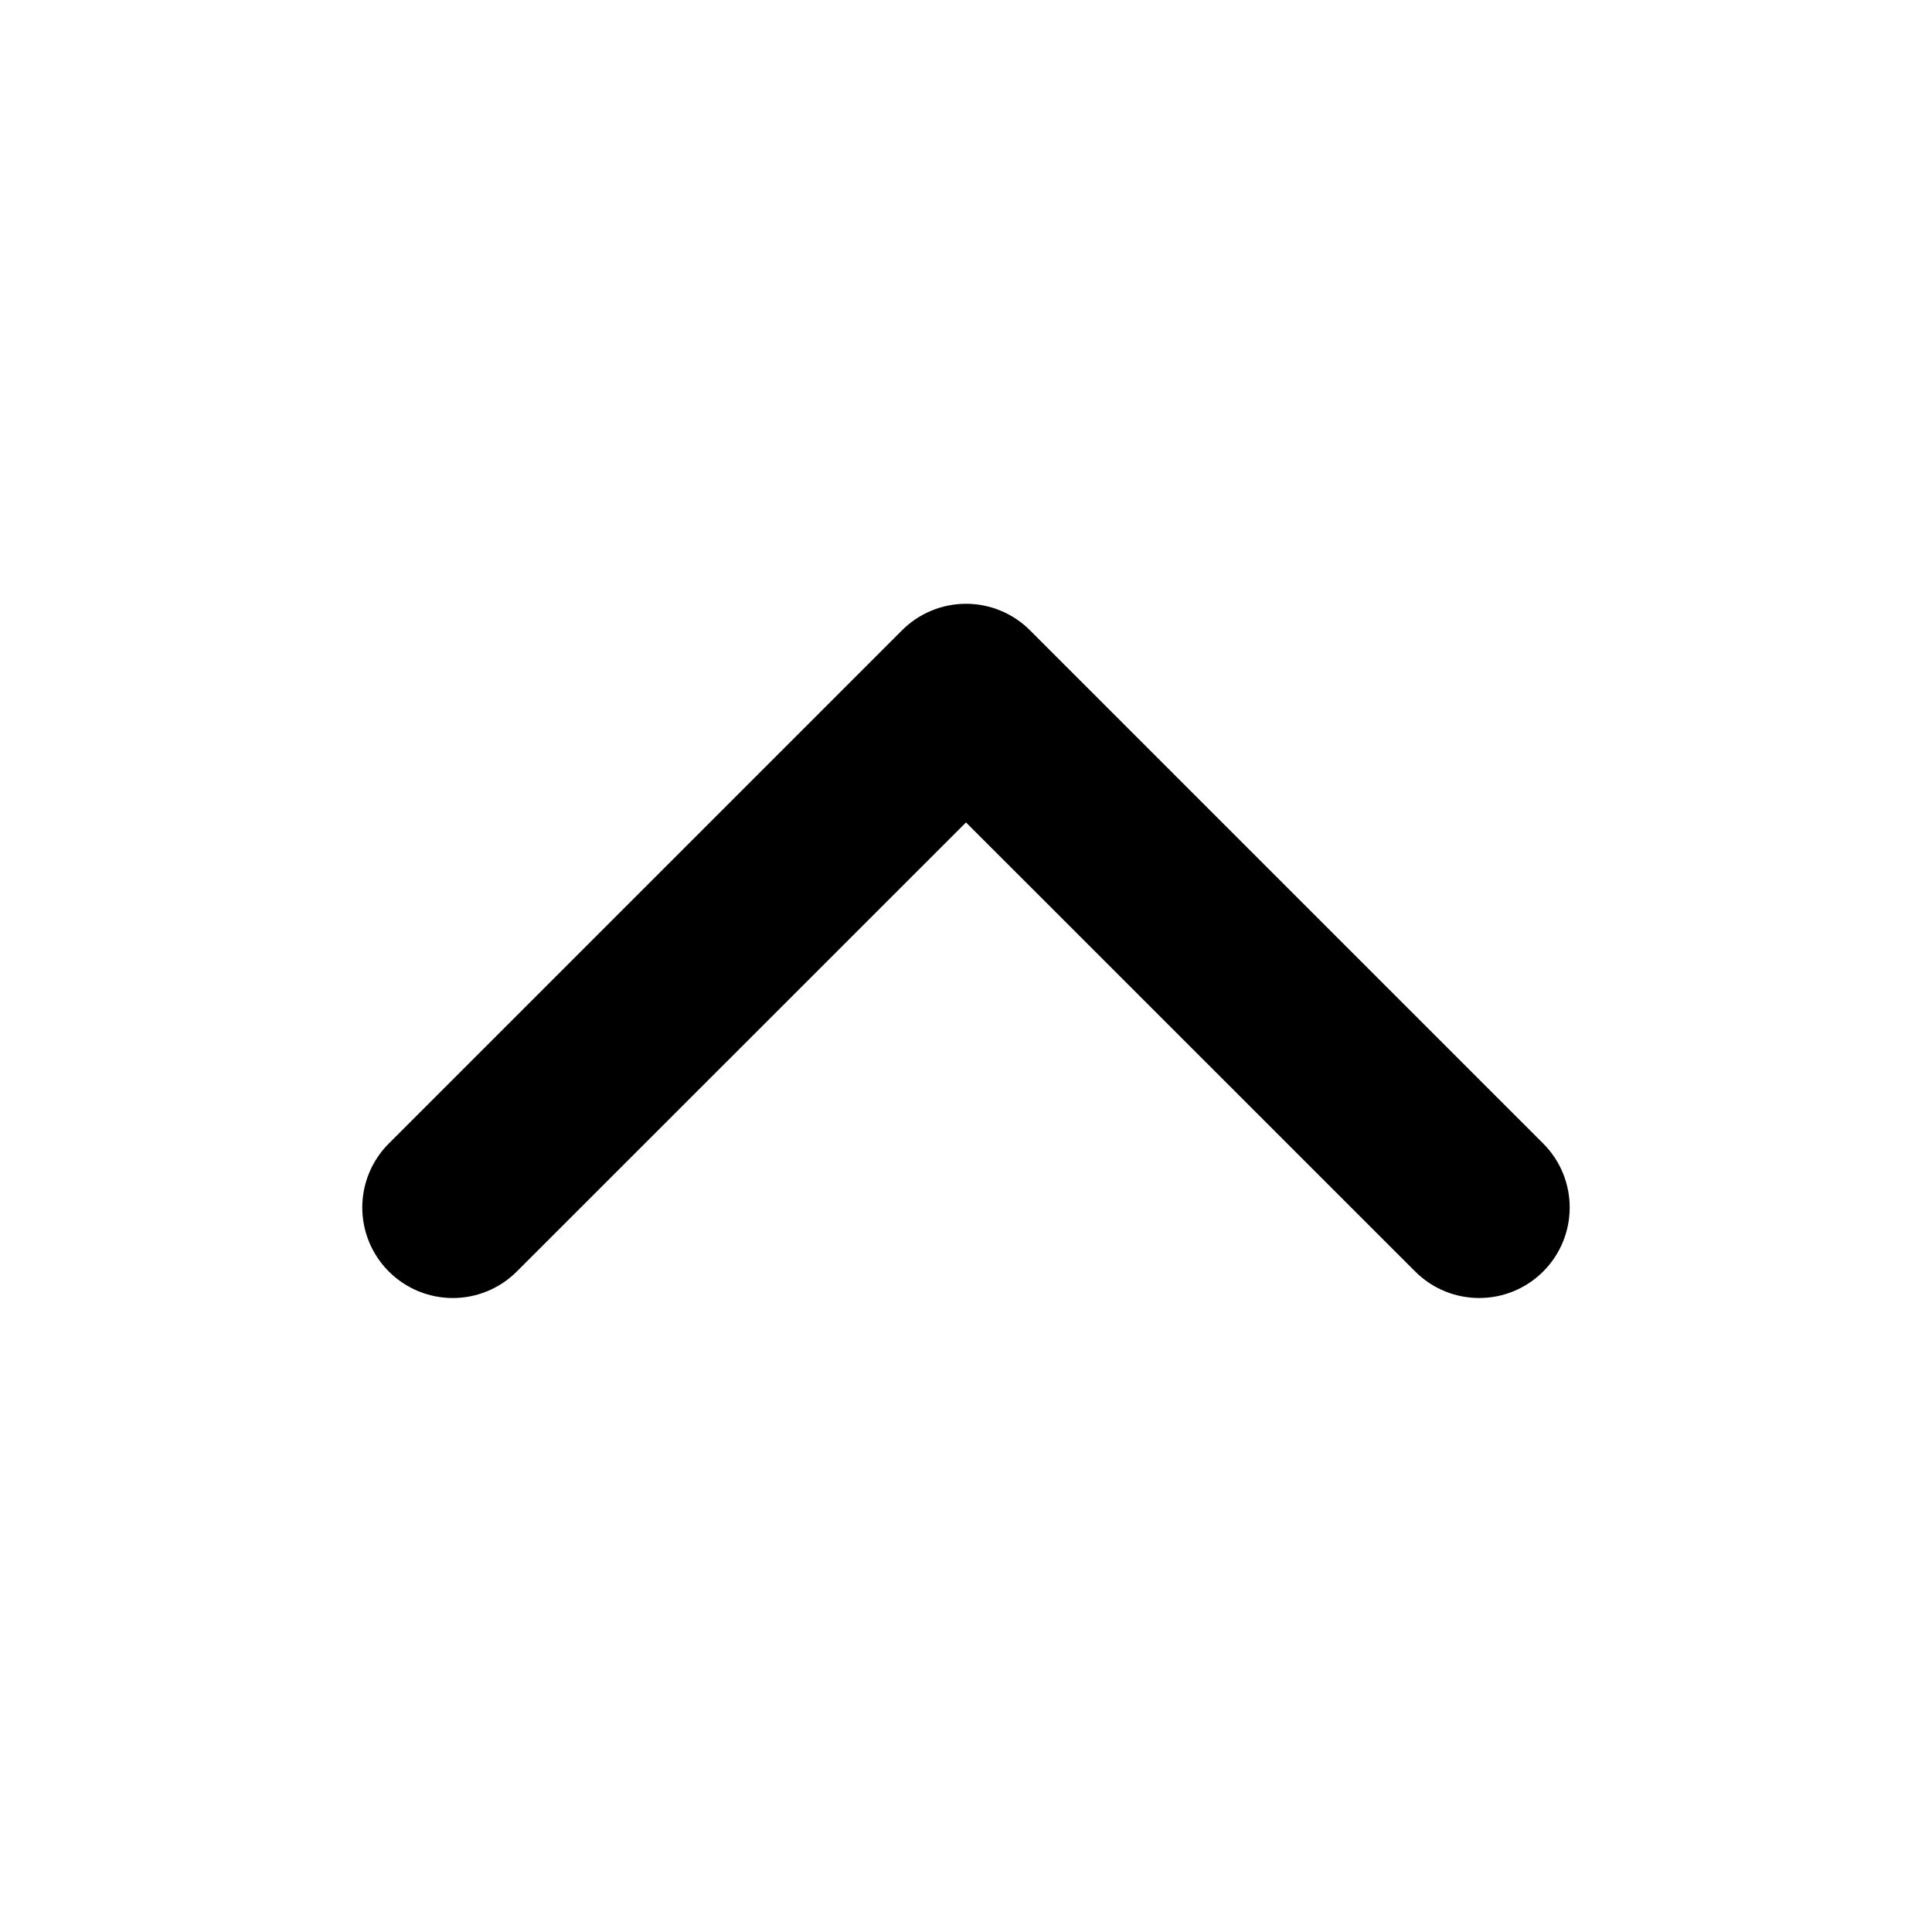
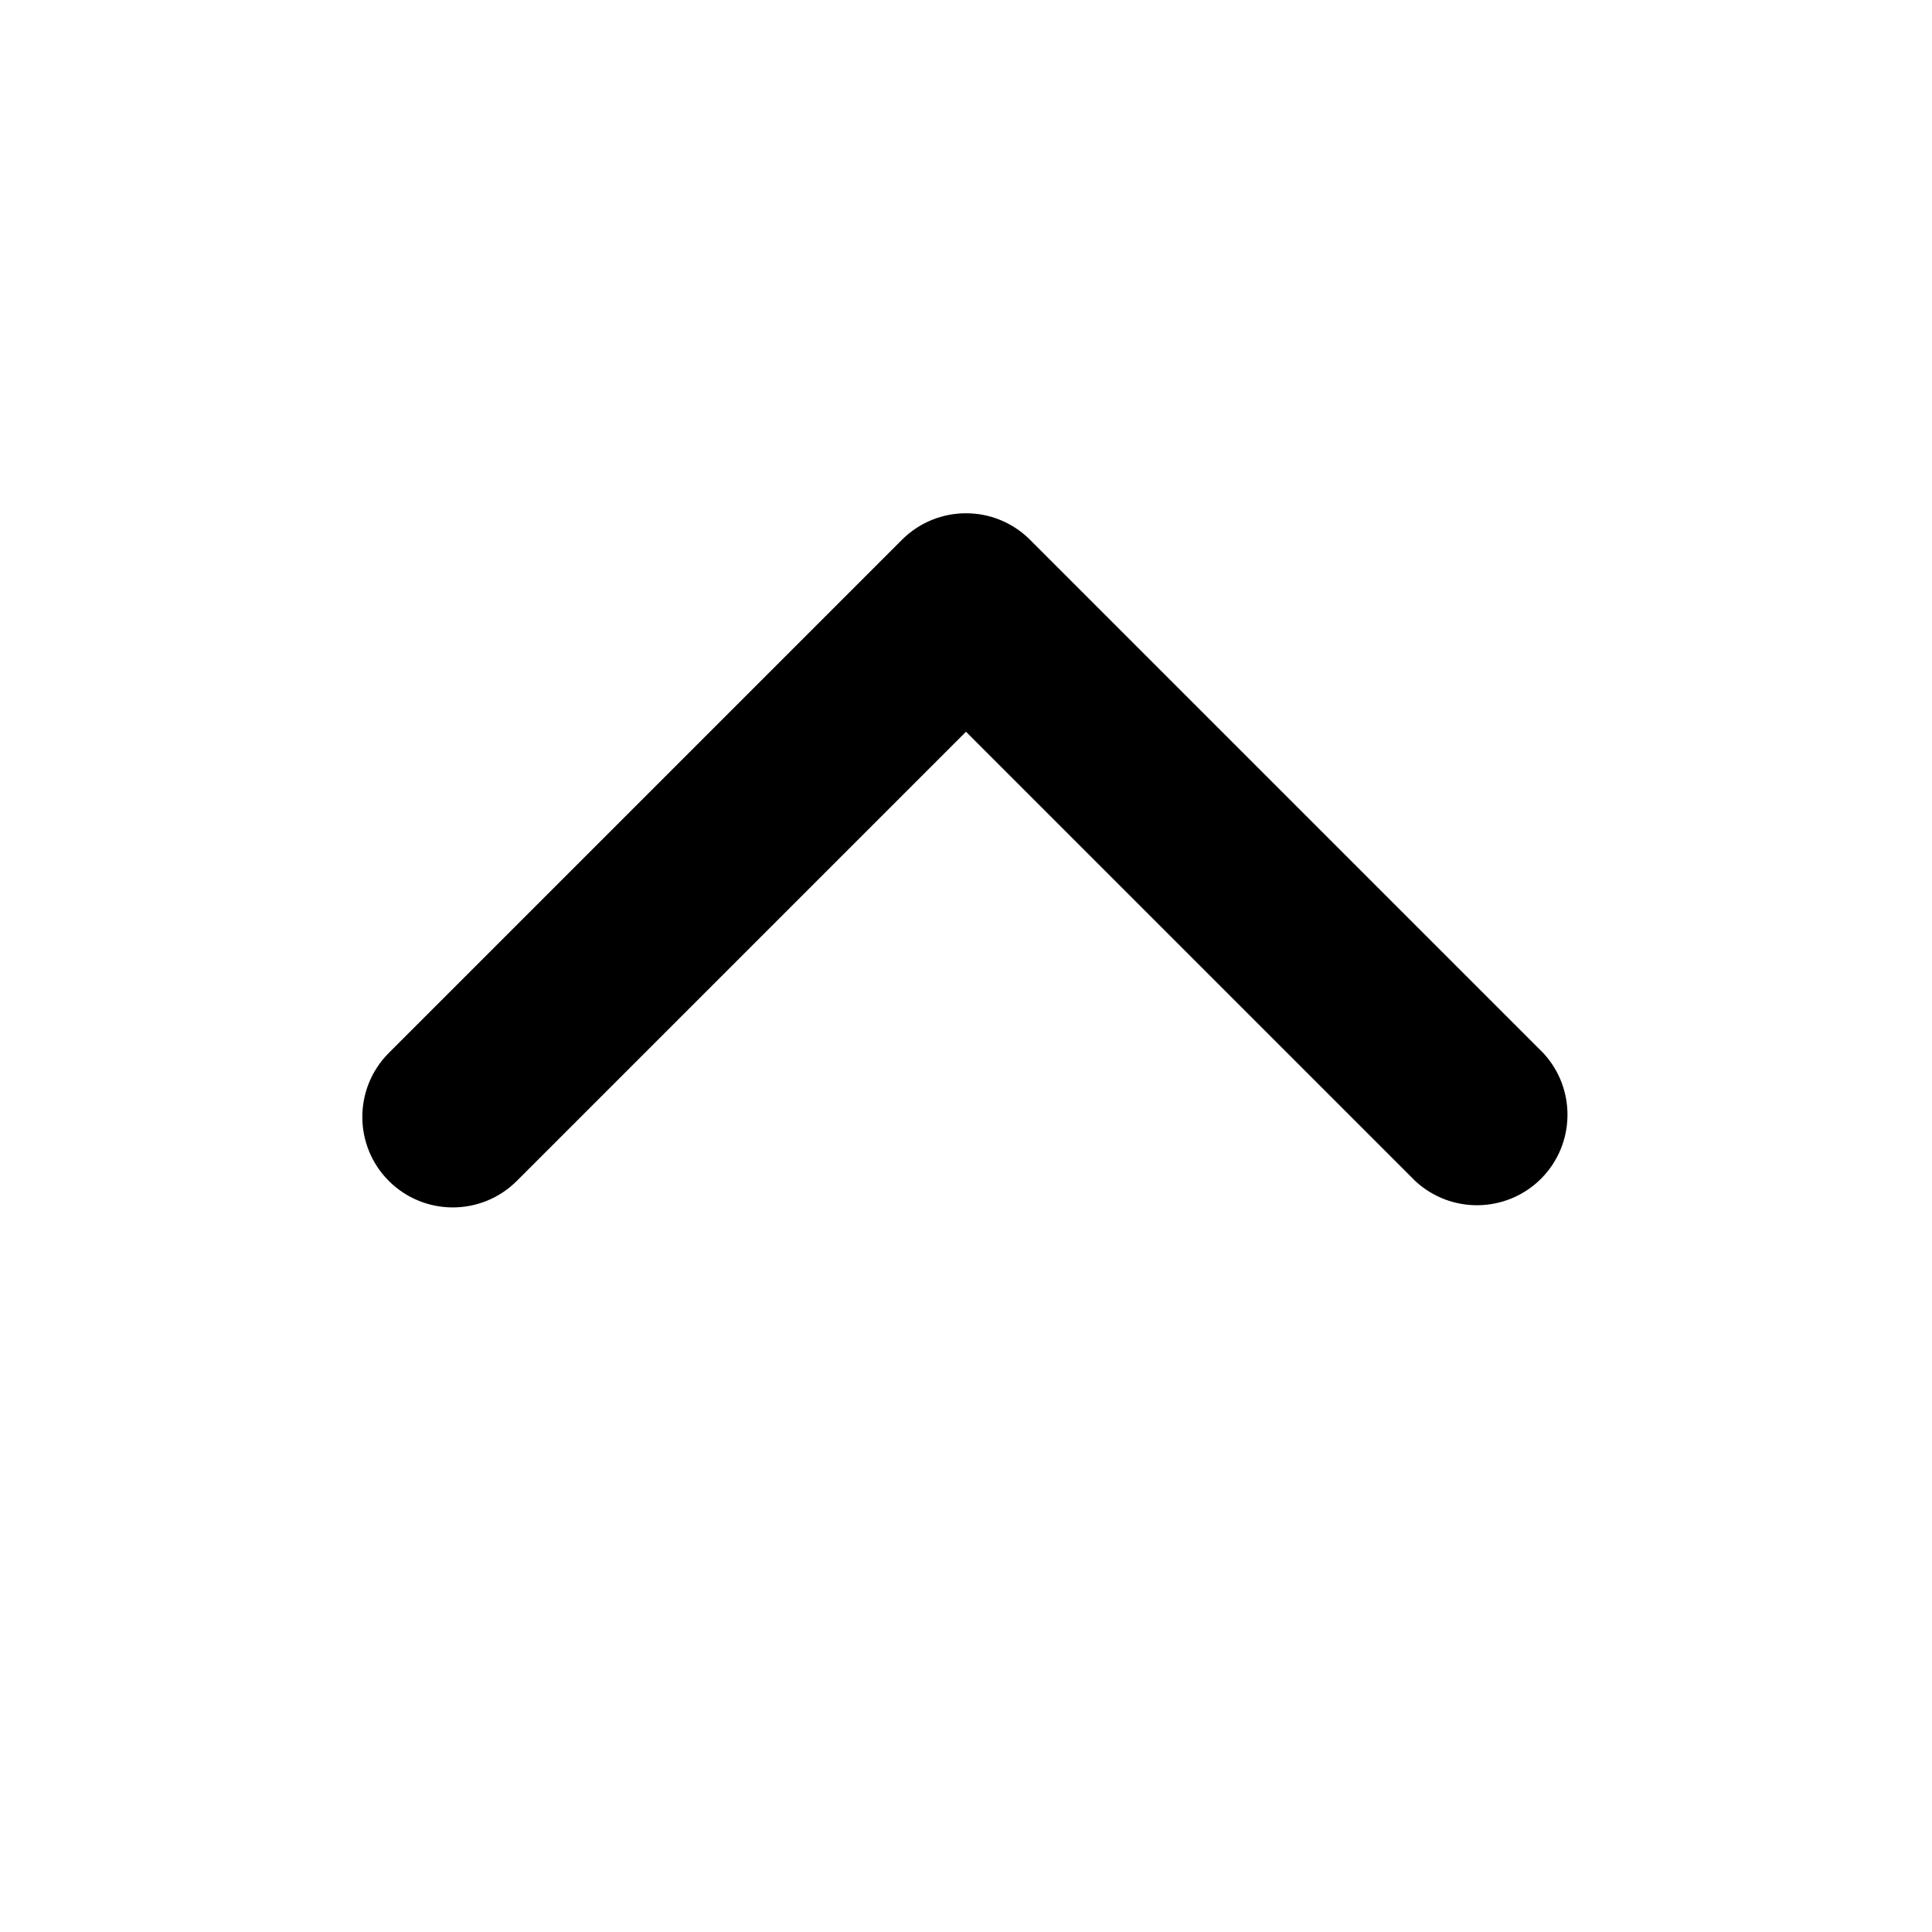
- <svg viewBox="0 0 16 16" class="svg octicon-chevron-up" width="16" height="16" aria-hidden="true">
-   <path d="M3.22 10.53a.749.749 0 0 1 0-1.06l4.25-4.25a.749.749 0 0 1 1.06 0l4.25 4.25a.749.749 0 1 1-1.06 1.06L8 6.811 4.28 10.53a.749.749 0 0 1-1.06 0Z" />
+ <svg xmlns="http://www.w3.org/2000/svg" viewBox="0 0 16 16" class="svg octicon-chevron-up" width="16" height="16" aria-hidden="true">
+   <path d="M3.22 9.78a.75.75 0 0 1 0-1.06l4.25-4.25a.75.75 0 0 1 1.06 0l4.25 4.25a.751.751 0 0 1-.018 1.042.751.751 0 0 1-1.042.018L8 6.06 4.28 9.78a.75.75 0 0 1-1.06 0Z" />
</svg>
